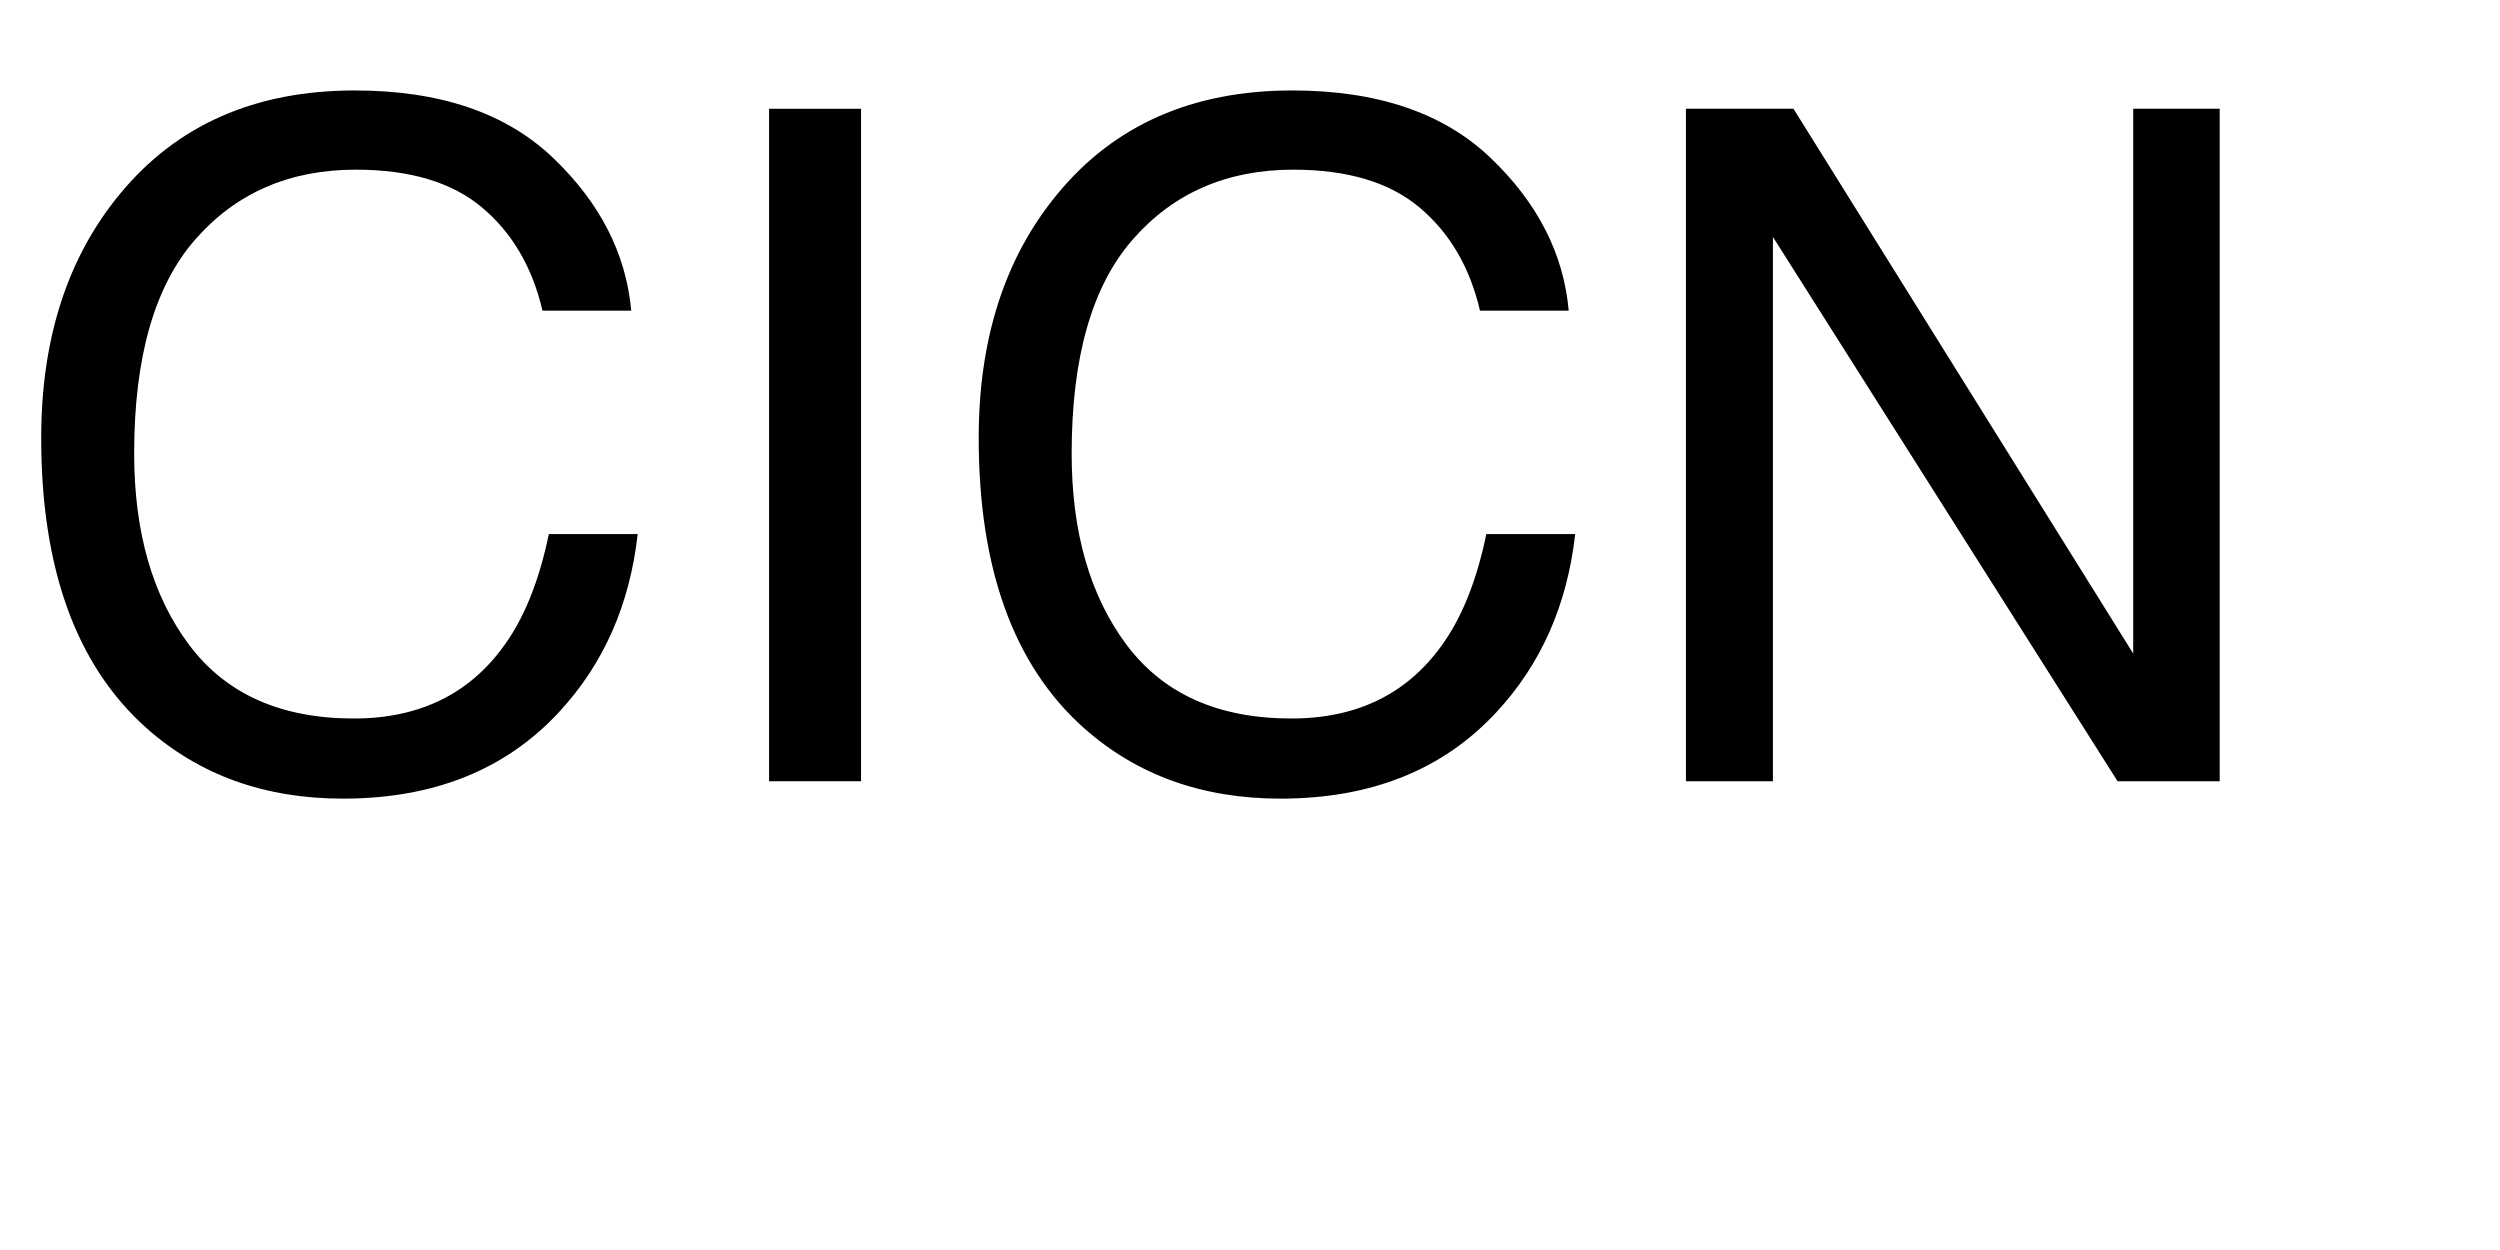
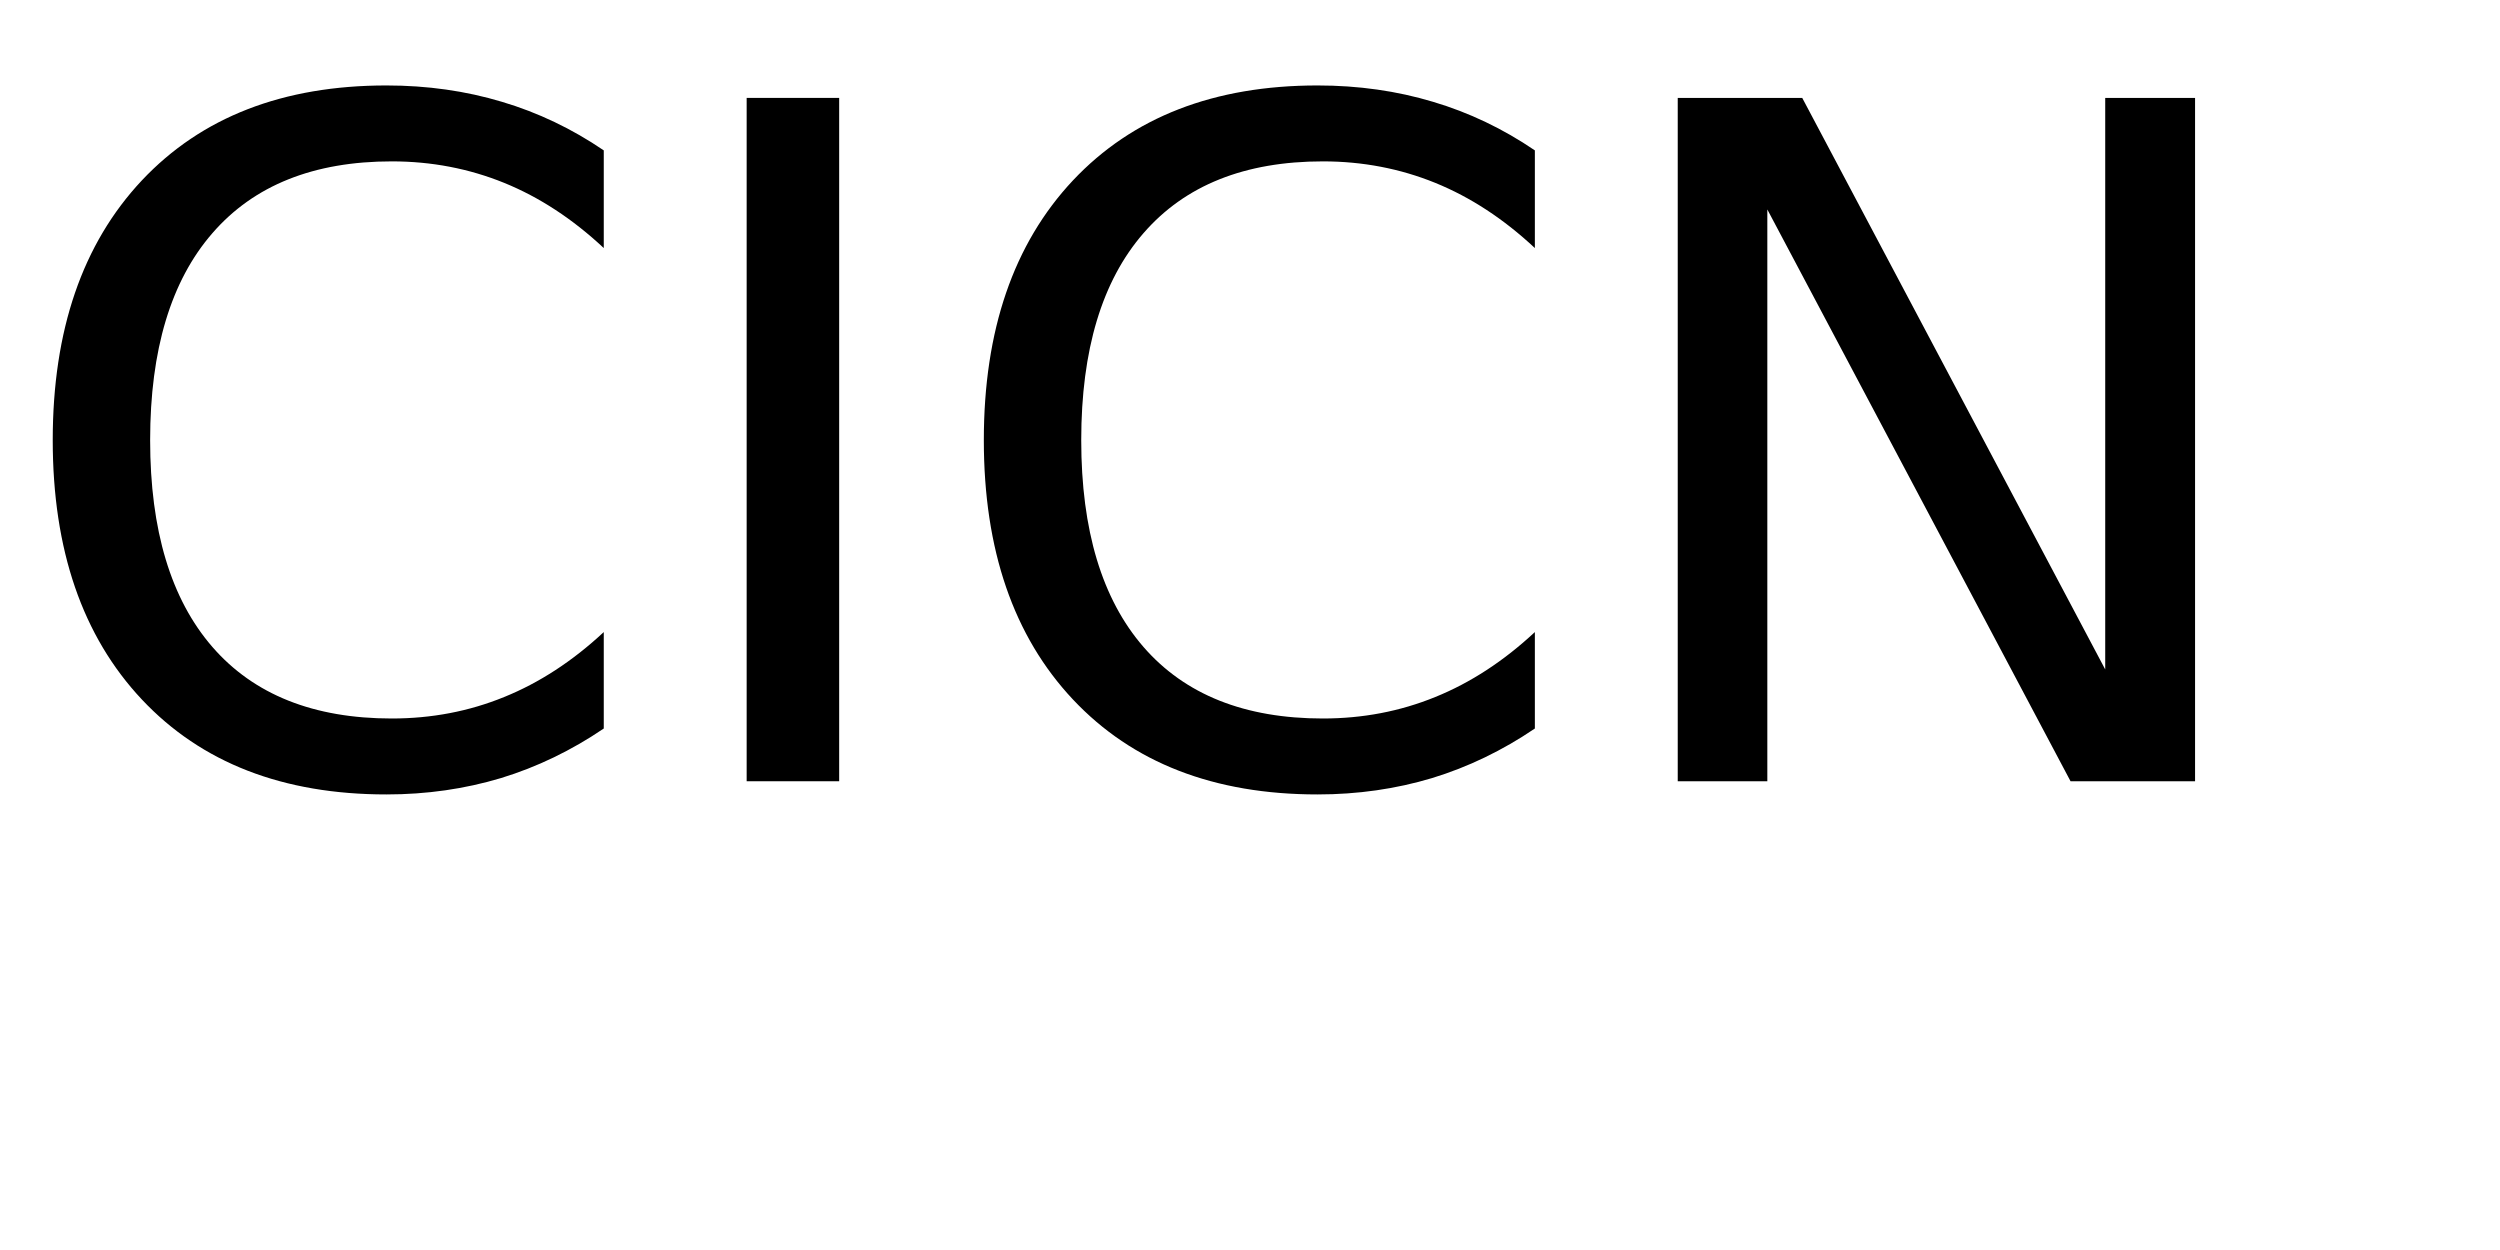
<svg xmlns="http://www.w3.org/2000/svg" xmlns:xlink="http://www.w3.org/1999/xlink" width="160" height="80" viewBox="0 0 160 80">
  <defs>
    <g>
      <g id="glyph-0-0">
-         <path d="M 22.703 -44.211 C 28.152 -44.211 32.383 -42.773 35.391 -39.902 C 38.398 -37.031 40.07 -33.77 40.398 -30.117 L 34.719 -30.117 C 34.074 -32.891 32.789 -35.086 30.863 -36.711 C 28.941 -38.332 26.242 -39.141 22.766 -39.141 C 18.527 -39.141 15.102 -37.652 12.496 -34.672 C 9.887 -31.695 8.586 -27.129 8.586 -20.977 C 8.586 -15.938 9.762 -11.852 12.113 -8.715 C 14.469 -5.582 17.977 -4.016 22.648 -4.016 C 26.945 -4.016 30.215 -5.664 32.461 -8.965 C 33.652 -10.703 34.539 -12.988 35.125 -15.82 L 40.812 -15.82 C 40.305 -11.289 38.625 -7.492 35.773 -4.422 C 32.355 -0.73 27.742 1.113 21.945 1.113 C 16.945 1.113 12.742 -0.398 9.344 -3.43 C 4.871 -7.434 2.637 -13.613 2.637 -21.973 C 2.637 -28.32 4.316 -33.523 7.676 -37.586 C 11.309 -42 16.32 -44.211 22.703 -44.211 Z M 22.703 -44.211 " />
+         <path d="M 38.641 -40.375 L 38.641 -34.125 C 36.648 -35.988 34.523 -37.379 32.266 -38.297 C 30.016 -39.211 27.617 -39.672 25.078 -39.672 C 20.078 -39.672 16.25 -38.141 13.594 -35.078 C 10.938 -32.023 9.609 -27.609 9.609 -21.828 C 9.609 -16.066 10.938 -11.656 13.594 -8.594 C 16.25 -5.539 20.078 -4.016 25.078 -4.016 C 27.617 -4.016 30.016 -4.473 32.266 -5.391 C 34.523 -6.305 36.648 -7.691 38.641 -9.547 L 38.641 -3.375 C 36.566 -1.969 34.375 -0.91 32.062 -0.203 C 29.75 0.492 27.305 0.844 24.734 0.844 C 18.109 0.844 12.891 -1.18 9.078 -5.234 C 5.273 -9.285 3.375 -14.816 3.375 -21.828 C 3.375 -28.859 5.273 -34.398 9.078 -38.453 C 12.891 -42.504 18.109 -44.531 24.734 -44.531 C 27.348 -44.531 29.812 -44.18 32.125 -43.484 C 34.438 -42.797 36.609 -41.758 38.641 -40.375 Z M 38.641 -40.375 " />
      </g>
      <g id="glyph-0-1">
-         <path d="M 5.891 -43.039 L 11.777 -43.039 L 11.777 0 L 5.891 0 Z M 5.891 -43.039 " />
+         <path d="M 5.891 -43.734 L 11.812 -43.734 L 11.812 0 L 5.891 0 Z M 5.891 -43.734 " />
      </g>
      <g id="glyph-0-2">
-         <path d="M 4.57 -43.039 L 11.453 -43.039 L 33.195 -8.172 L 33.195 -43.039 L 38.73 -43.039 L 38.73 0 L 32.195 0 L 10.137 -34.836 L 10.137 0 L 4.57 0 Z M 4.57 -43.039 " />
+         <path d="M 5.891 -43.734 L 13.859 -43.734 L 33.25 -7.156 L 33.25 -43.734 L 39 -43.734 L 39 0 L 31.031 0 L 11.625 -36.594 L 11.625 0 L 5.891 0 Z M 5.891 -43.734 " />
      </g>
    </g>
  </defs>
  <g fill="rgb(0%, 0%, 0%)" fill-opacity="1">
    <use xlink:href="#glyph-0-0" x="0" y="50" />
-     <use xlink:href="#glyph-0-1" x="43.33" y="50" />
-     <use xlink:href="#glyph-0-0" x="60" y="50" />
-     <use xlink:href="#glyph-0-2" x="103.33" y="50" />
+     <use xlink:href="#glyph-0-1" x="41.895" y="50" />
+     <use xlink:href="#glyph-0-0" x="59.59" y="50" />
+     <use xlink:href="#glyph-0-2" x="101.484" y="50" />
  </g>
</svg>
